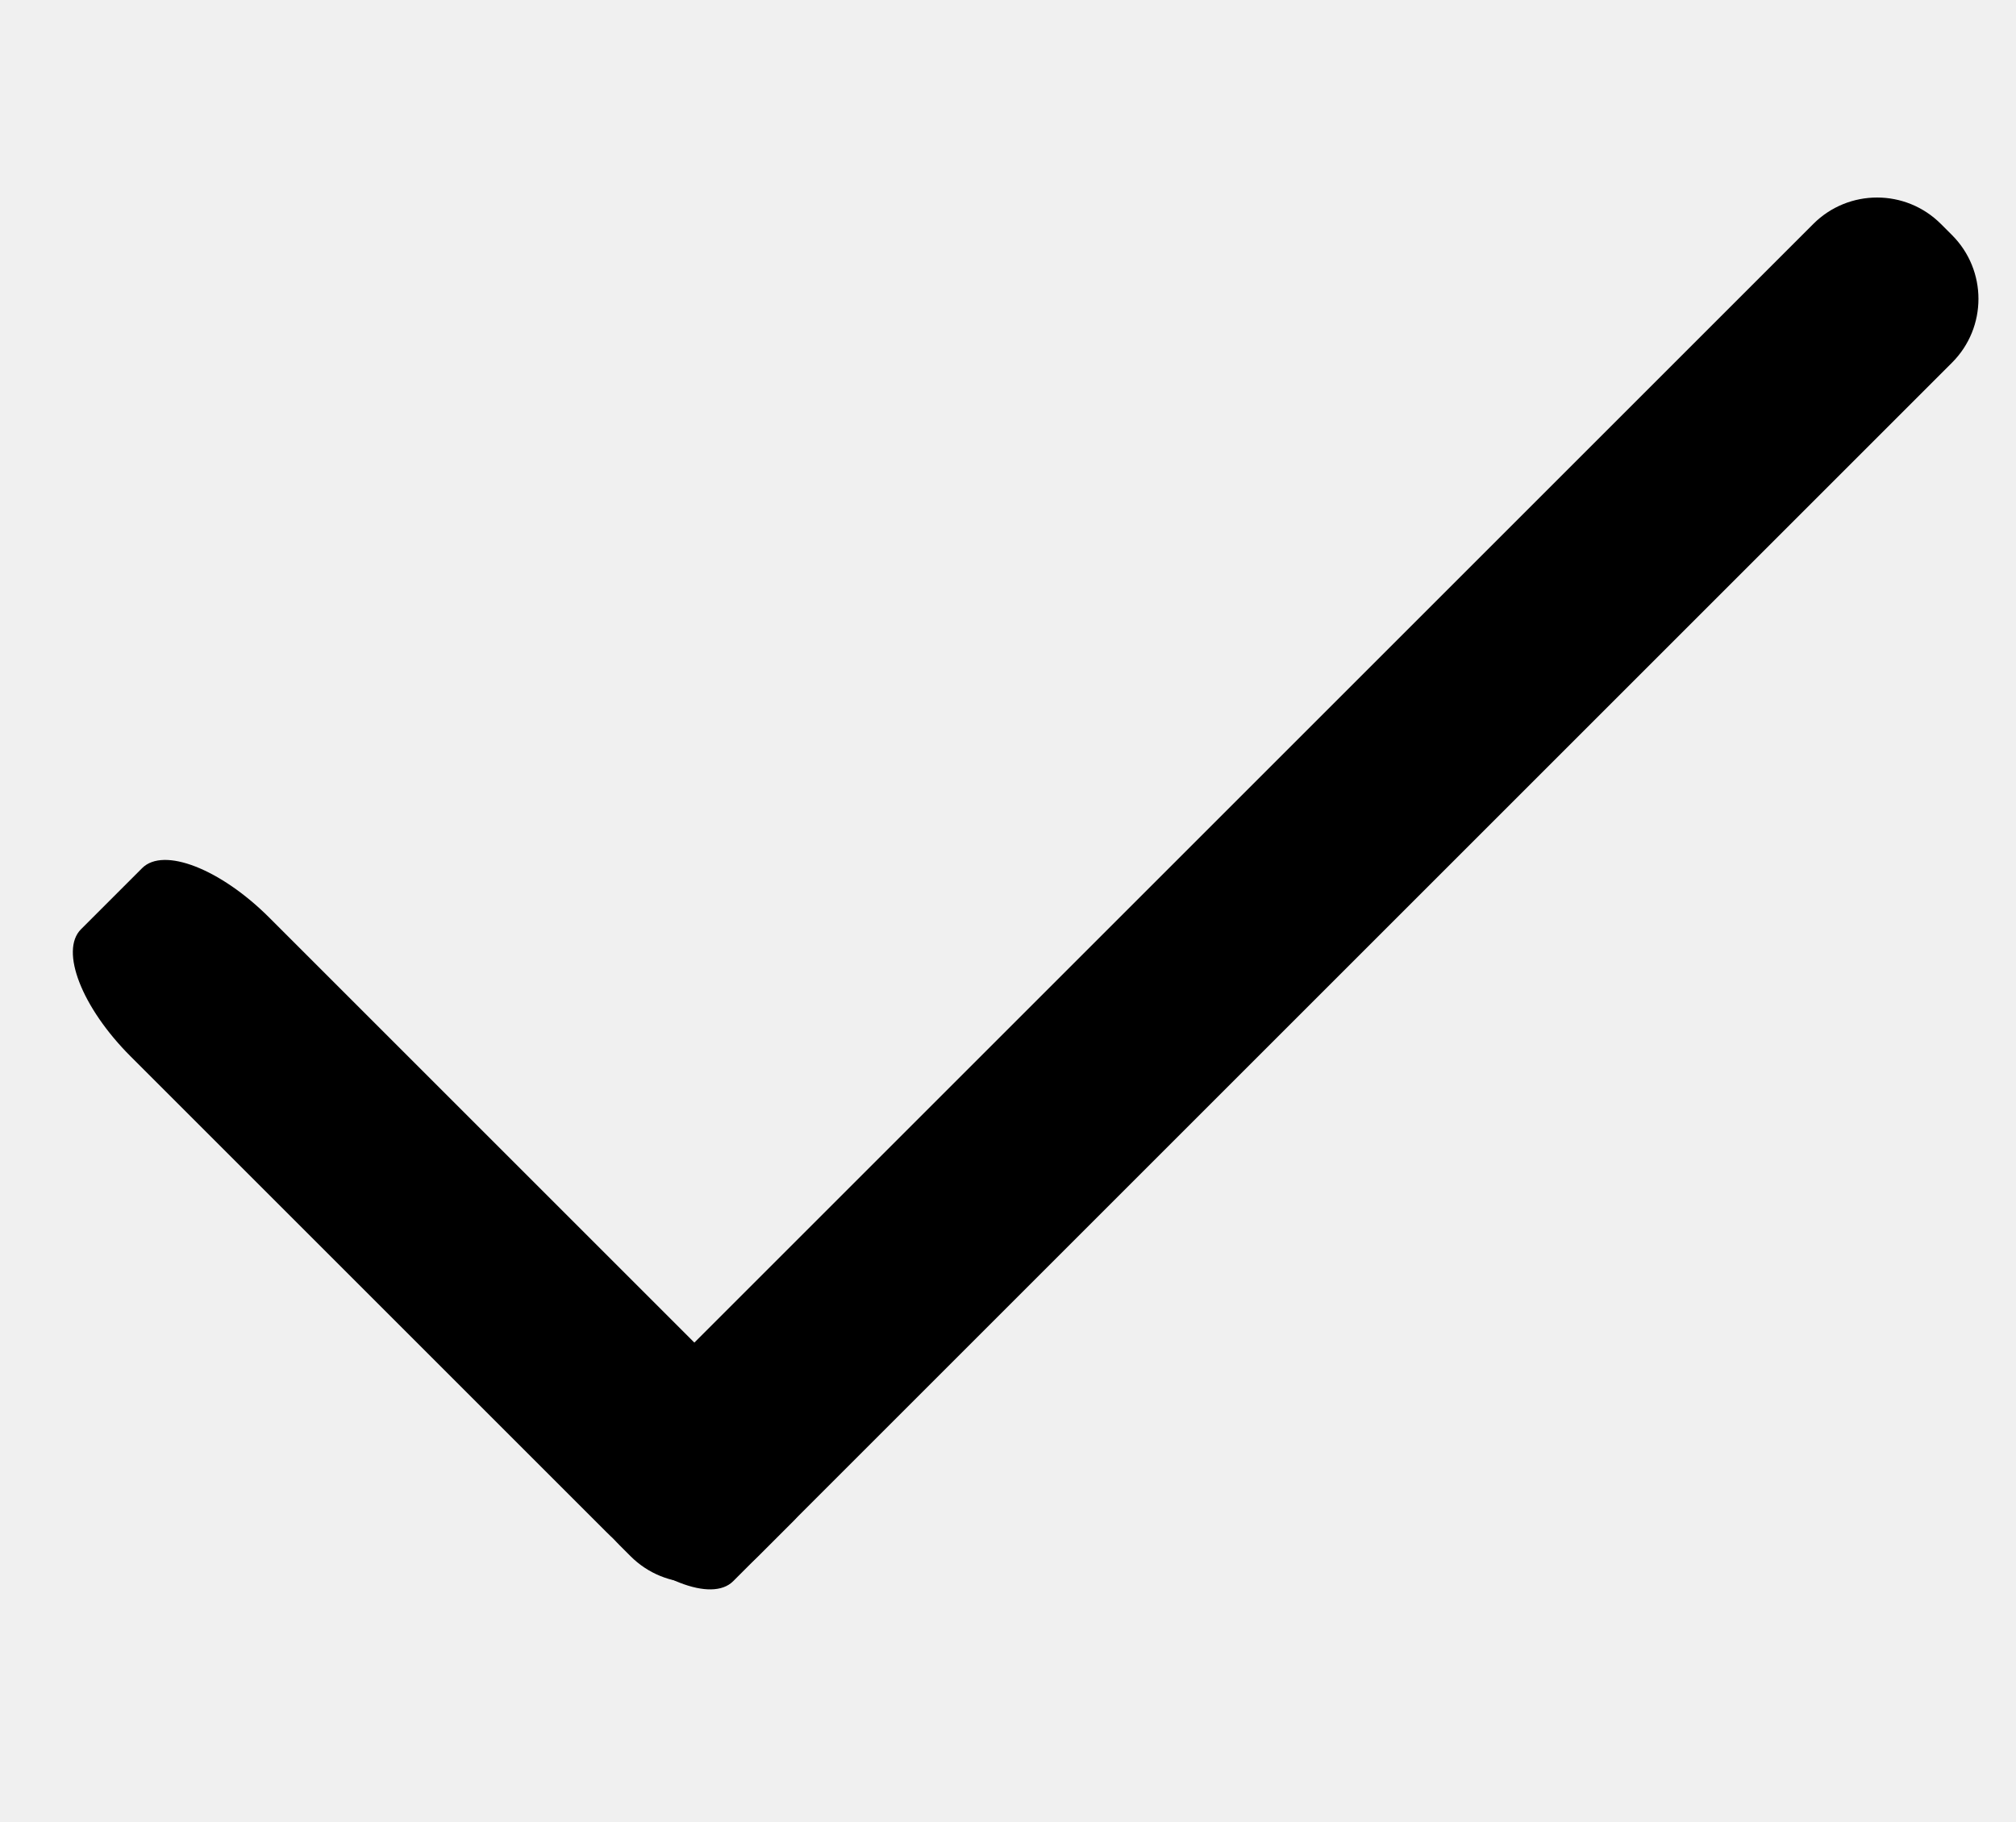
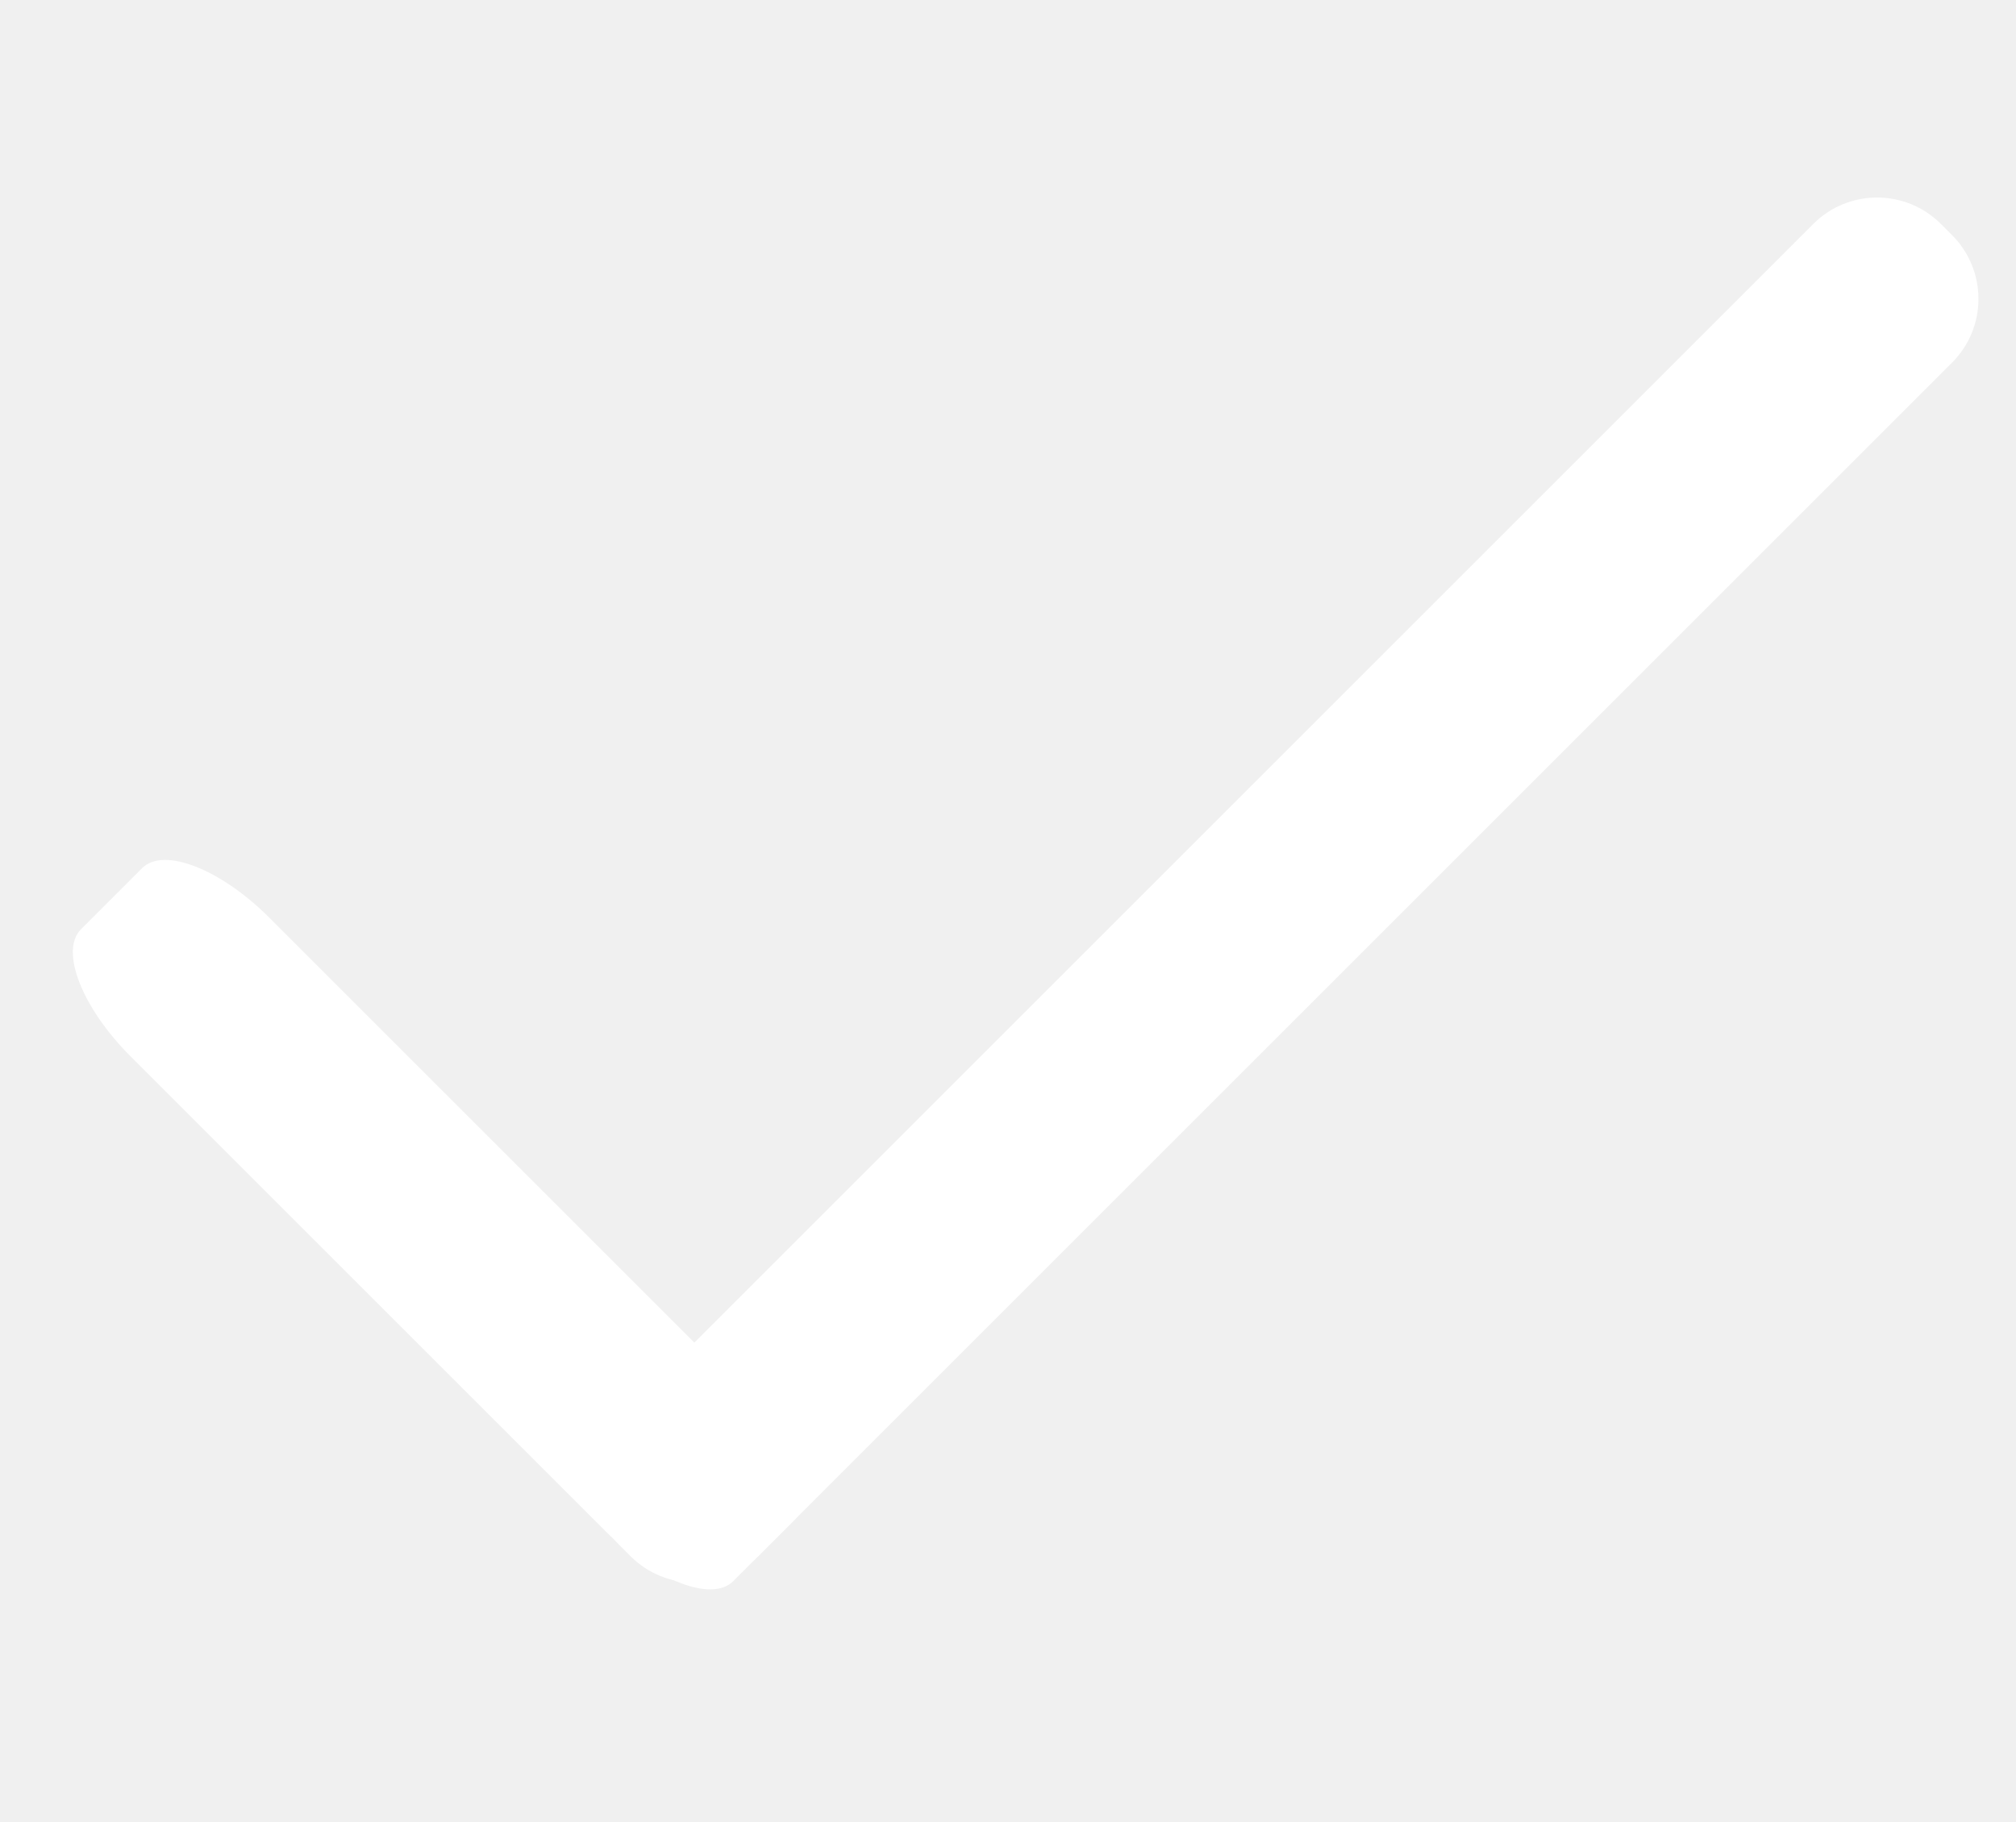
<svg xmlns="http://www.w3.org/2000/svg" width="174.785mm" height="157.948mm" viewBox="0 0 174.785 157.948" version="1.1" id="svg18">
  <defs id="defs12" />
  <g id="layer1" transform="translate(-6.013257,-17.98485)">
-     <g id="g3746" transform="translate(9.417373,0.4484463)">
-       <rect transform="rotate(-45)" ry="10.837" y="71.941" x="-71.579" height="79.96" width="17.011" id="rect3698" style="opacity:1;fill:#000000;fill-opacity:1;stroke-width:0.186" rx="4.756" />
-       <rect transform="matrix(-0.7071068,-0.7071068,-0.7071068,0.7071068,0,0)" ry="7.823" y="-90.447" x="-151.901" height="162.026" width="17.011" id="rect3698-3" style="opacity:1;fill:#000000;fill-opacity:1;stroke-width:0.265" />
+     <g id="g3746" transform="translate(9.417373,0.4484463)" style="fill:#ffffff">
+       <rect transform="rotate(-45)" ry="10.837" y="71.941" x="-71.579" height="79.96" width="17.011" id="rect3698" style="opacity:1;fill:#ffffff;fill-opacity:1;stroke-width:0.186" rx="4.756" />
+       <rect transform="matrix(-0.7071068,-0.7071068,-0.7071068,0.7071068,0,0)" ry="7.823" y="-90.447" x="-151.901" height="162.026" width="17.011" id="rect3698-3" style="opacity:1;fill:#ffffff;fill-opacity:1;stroke-width:0.265" />
    </g>
    <rect style="opacity:0.99;fill:none;fill-opacity:1;stroke-width:0.265" id="rect3721" width="174.785" height="157.948" x="6.013" y="17.985" ry="0.006" />
  </g>
</svg>
